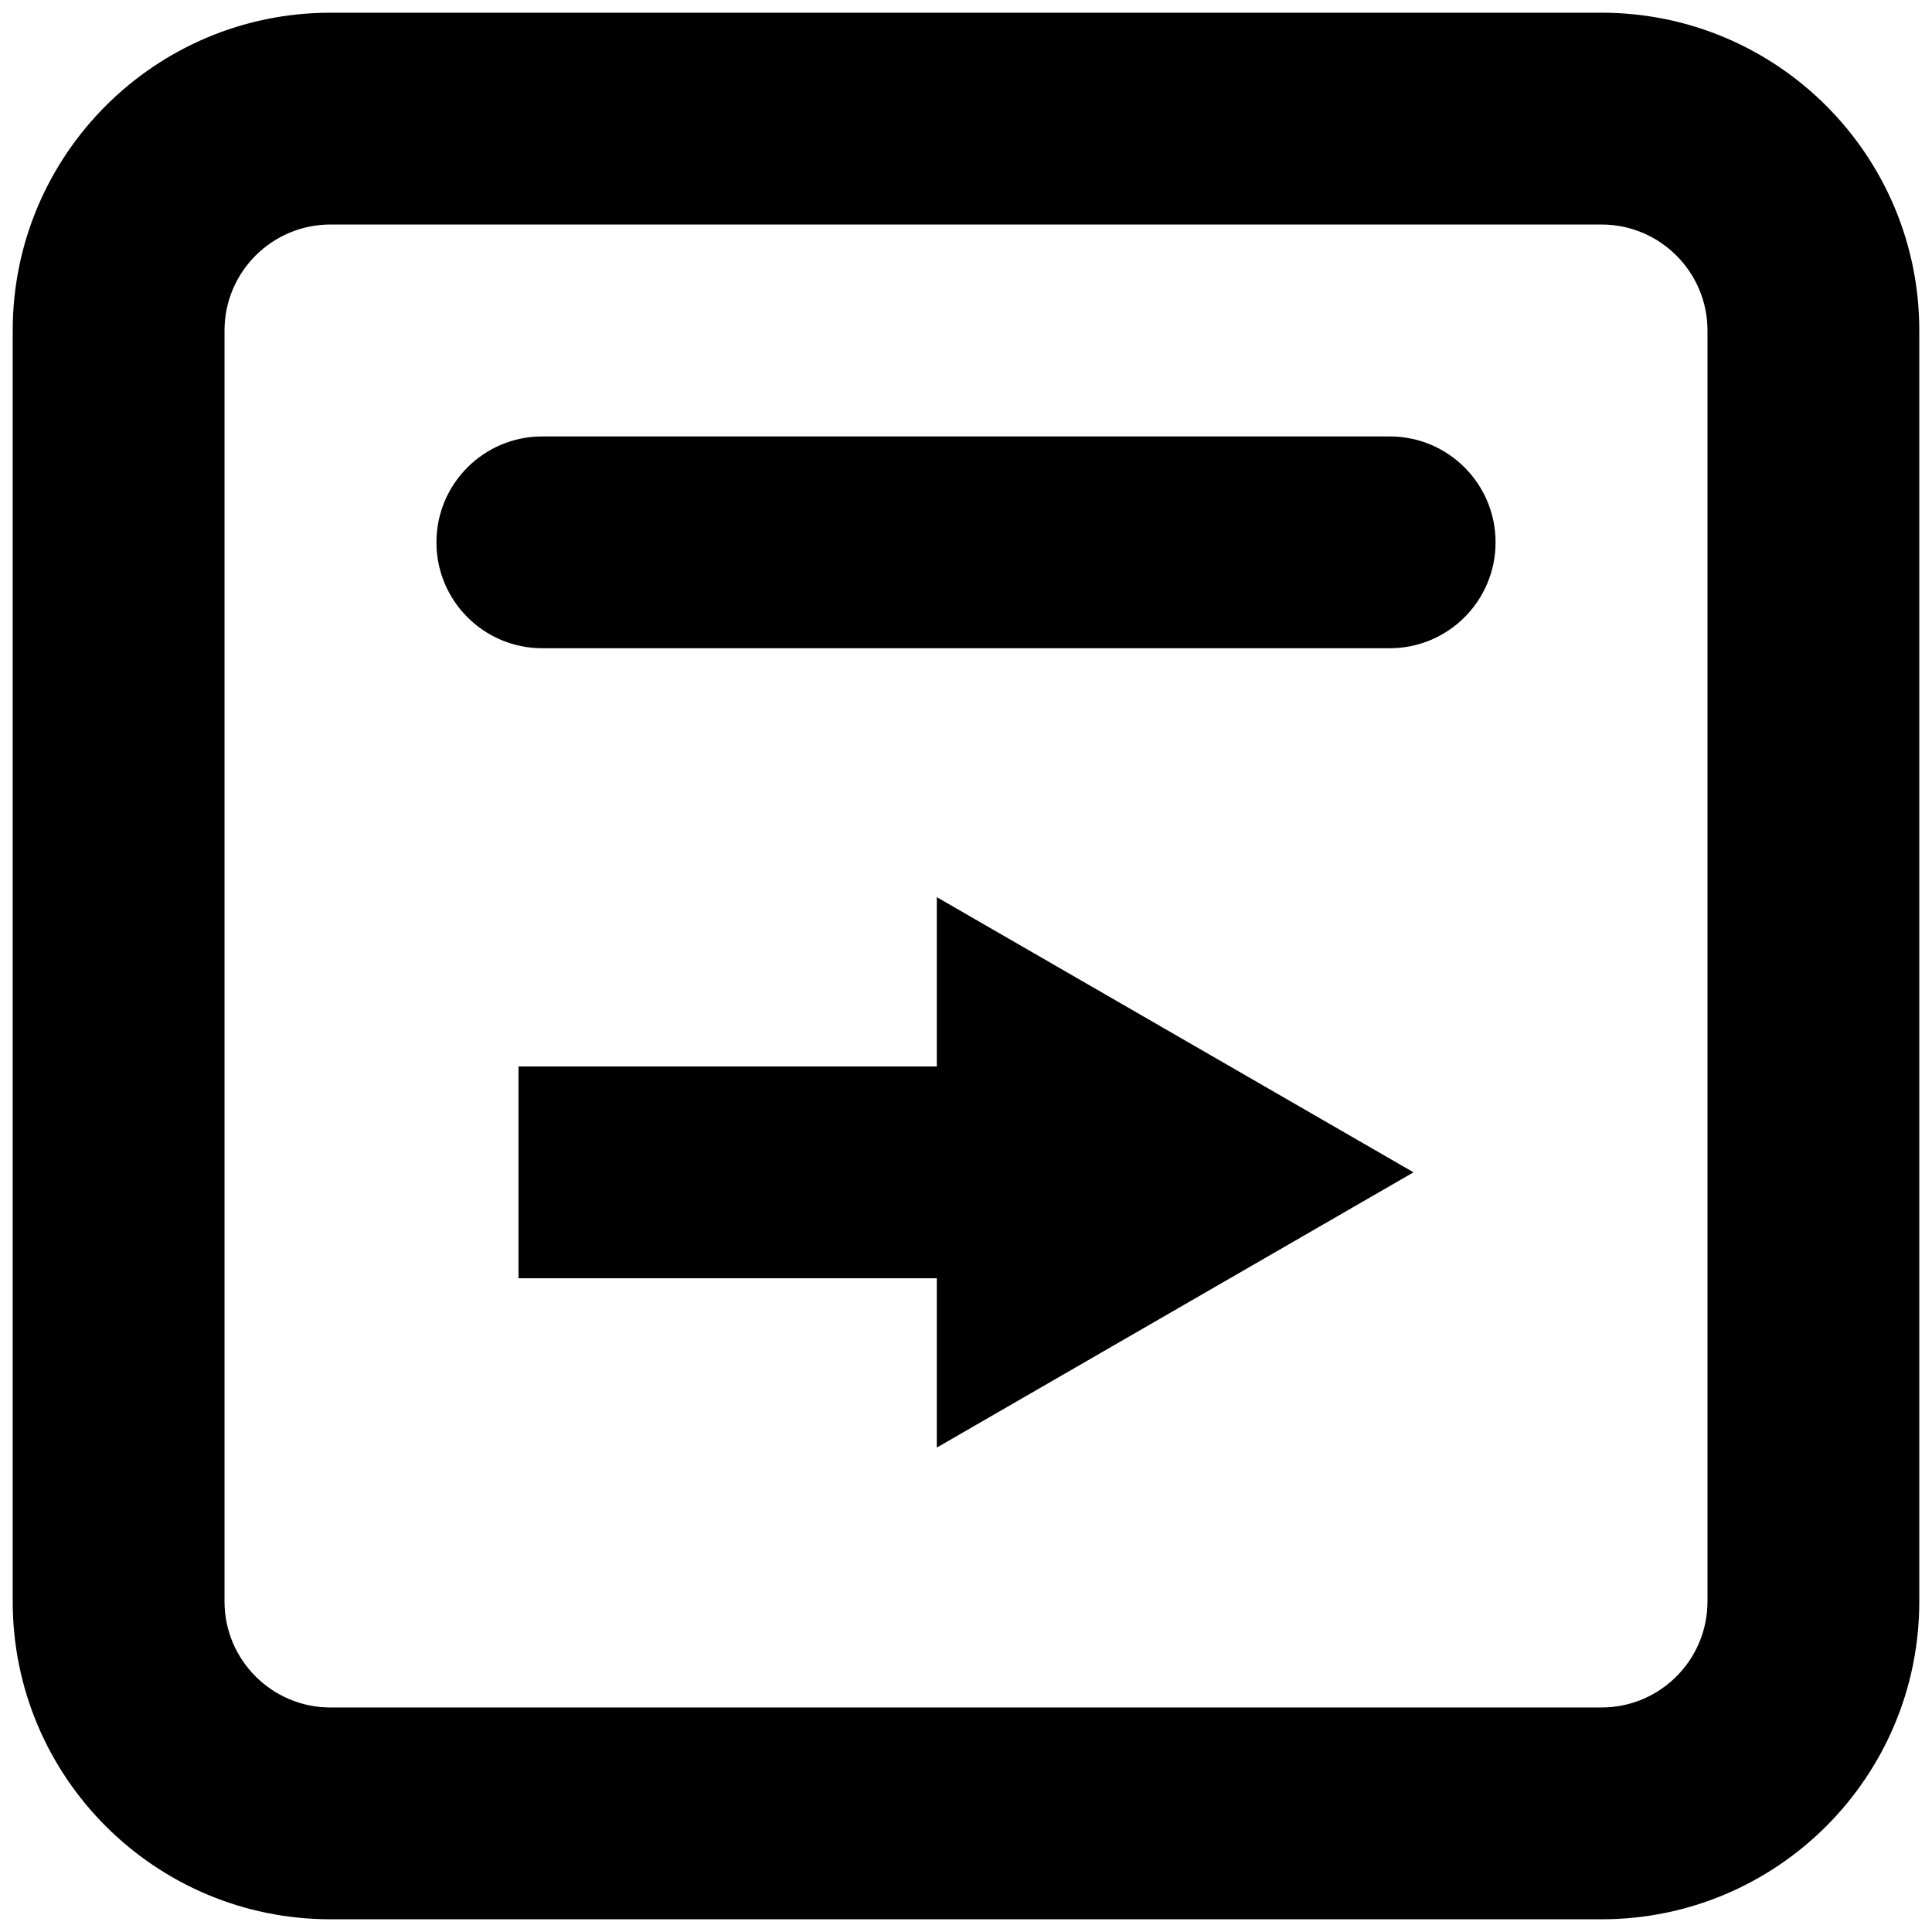
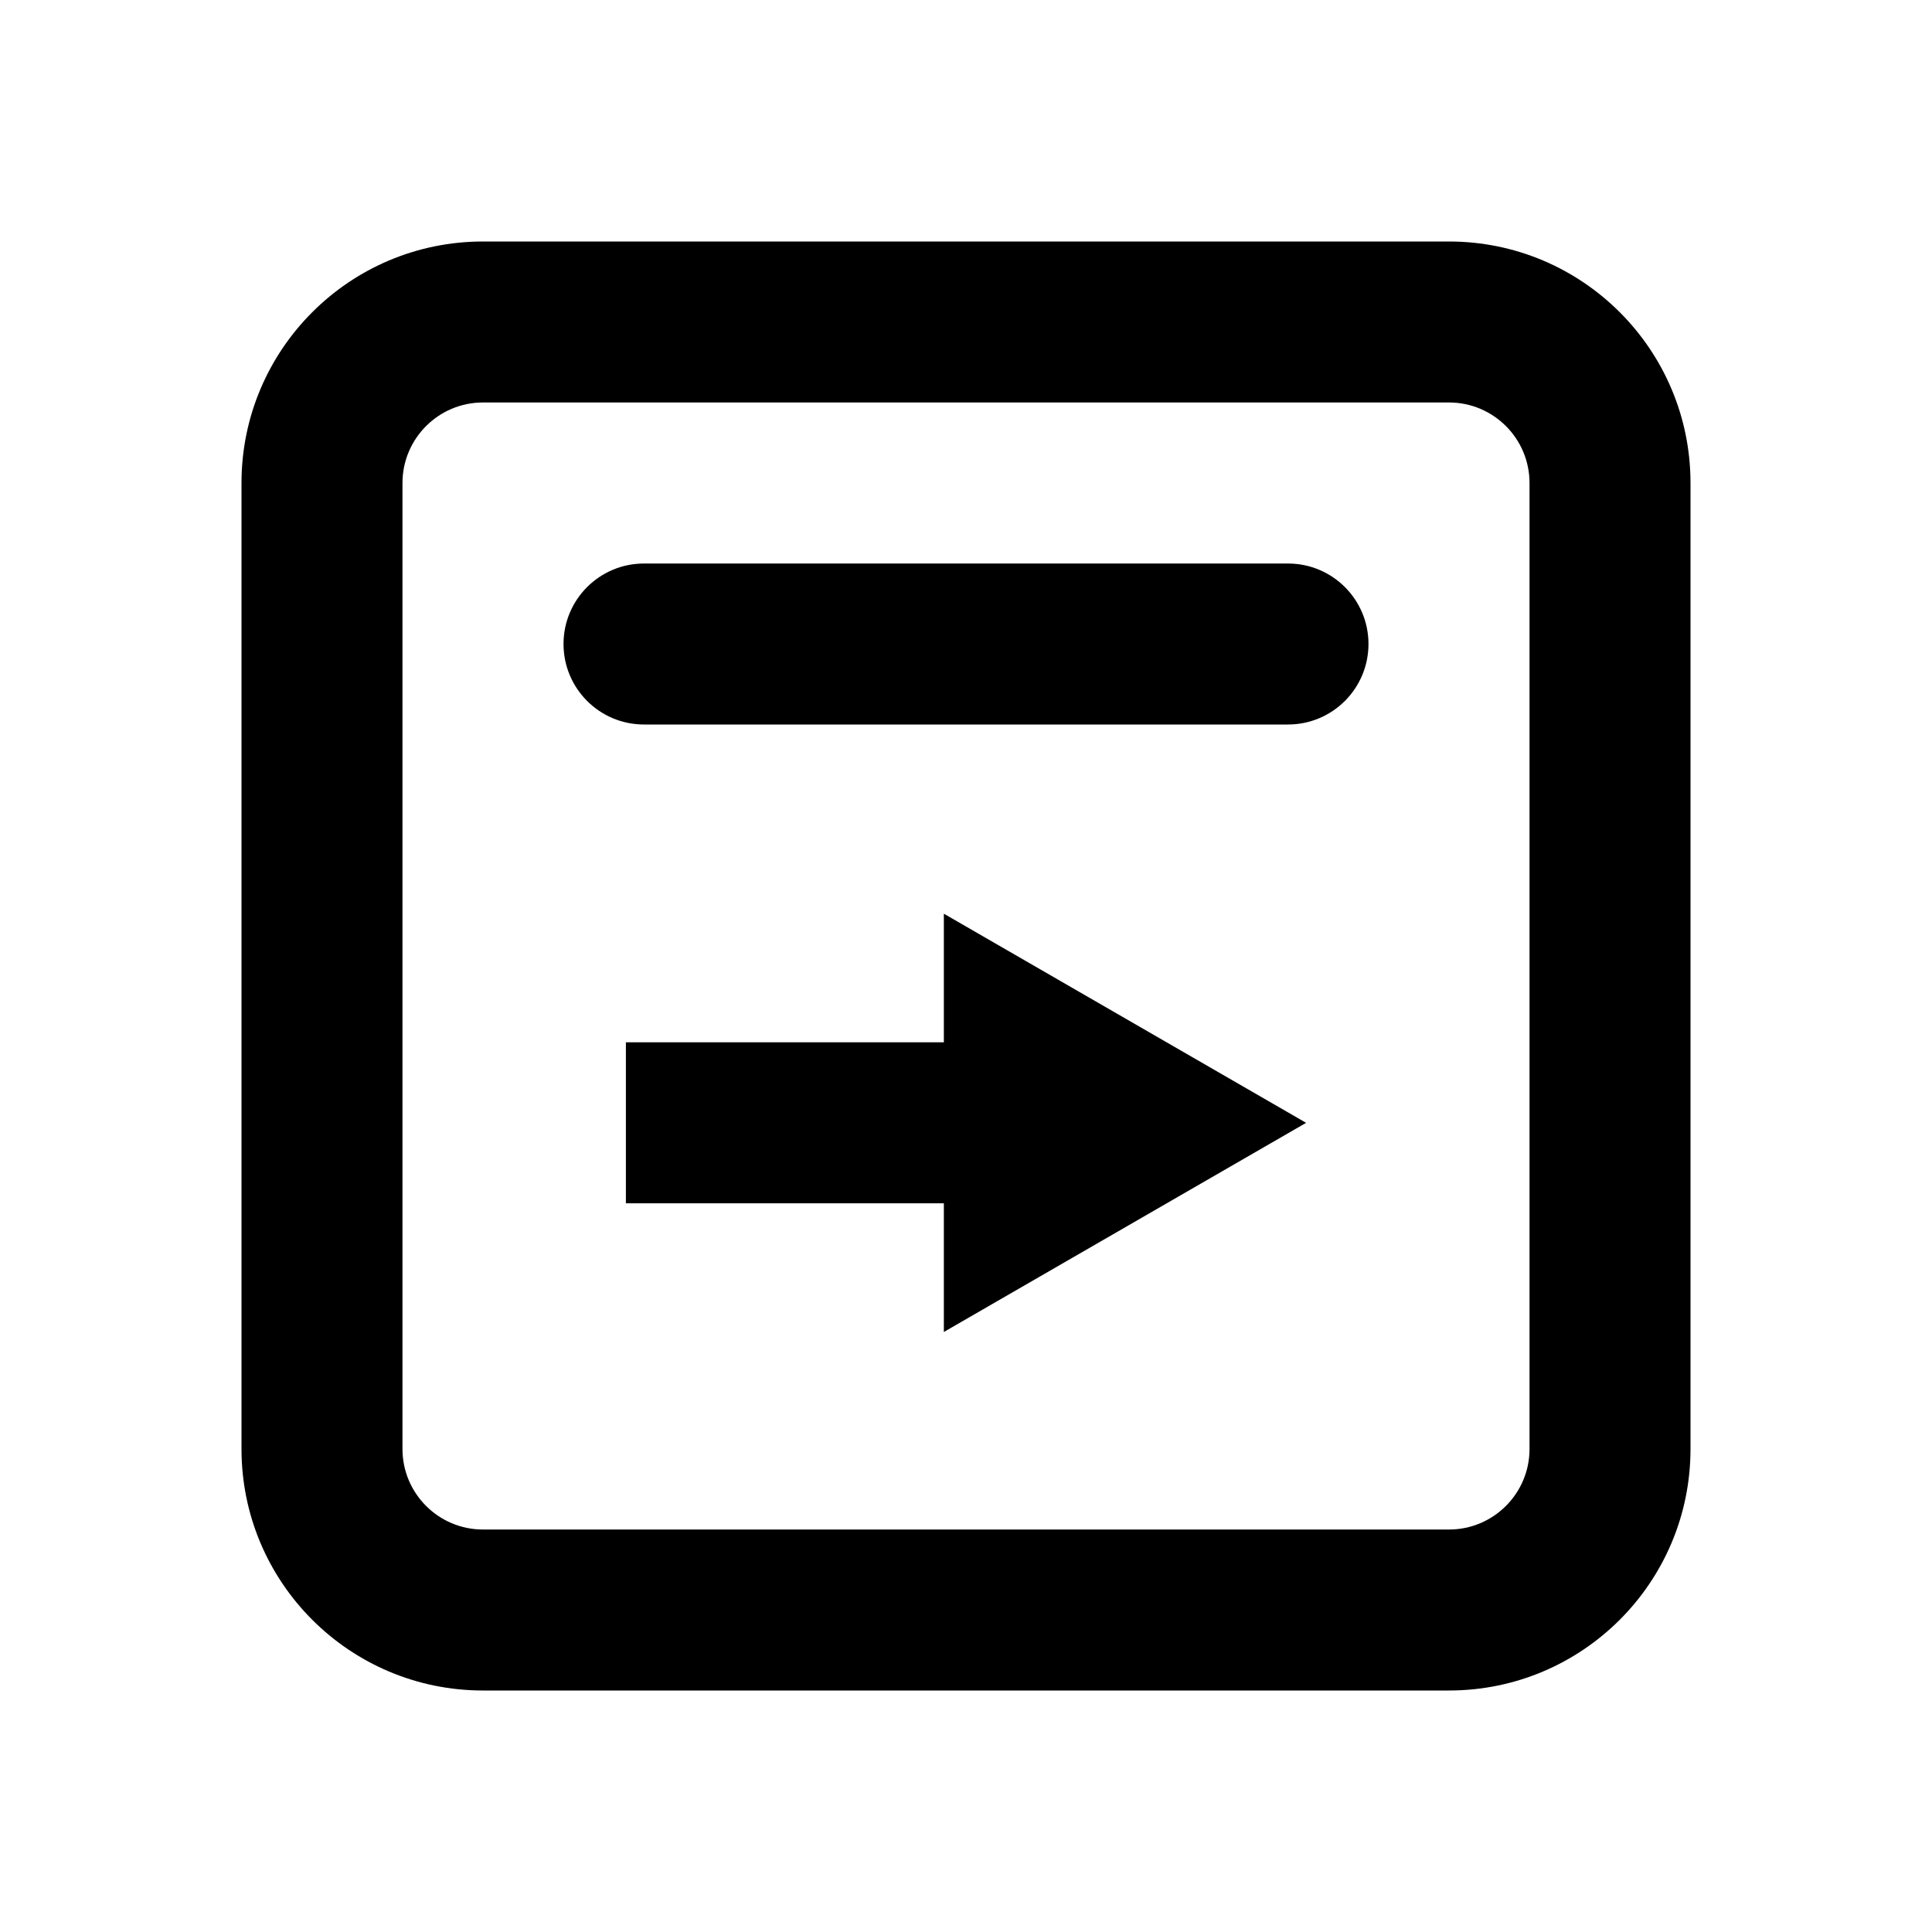
- <svg xmlns="http://www.w3.org/2000/svg" width="19" height="19" viewBox="0 0 19 19" fill="none">
-   <path d="M9.213 14.236L13.901 11.529L9.213 8.823V10.488H5.099V12.571H9.213V14.236Z" fill="black" />
-   <path d="M5.333 4.292C4.758 4.292 4.292 4.758 4.292 5.333C4.292 5.909 4.758 6.375 5.333 6.375H13.667C14.242 6.375 14.708 5.909 14.708 5.333C14.708 4.758 14.242 4.292 13.667 4.292H5.333Z" fill="black" />
-   <path fill-rule="evenodd" clip-rule="evenodd" d="M3.25 0.125C1.524 0.125 0.125 1.524 0.125 3.25V15.75C0.125 17.476 1.524 18.875 3.25 18.875H15.75C17.476 18.875 18.875 17.476 18.875 15.75V3.25C18.875 1.524 17.476 0.125 15.75 0.125H3.25ZM15.75 2.208H3.25C2.675 2.208 2.208 2.675 2.208 3.25V15.75C2.208 16.325 2.675 16.792 3.25 16.792H15.75C16.325 16.792 16.792 16.325 16.792 15.75V3.25C16.792 2.675 16.325 2.208 15.75 2.208Z" fill="black" />
+ <svg xmlns="http://www.w3.org/2000/svg" width="28" height="28" viewBox="0 0 28 28" fill="none">
+   <path d="M13.679 19.304L18.929 16.273L13.679 13.242V15.106H9.071V17.439H13.679V19.304Z" fill="black" />
+   <path d="M9.333 8.167C8.689 8.167 8.167 8.689 8.167 9.333C8.167 9.978 8.689 10.5 9.333 10.5H18.667C19.311 10.5 19.833 9.978 19.833 9.333C19.833 8.689 19.311 8.167 18.667 8.167H9.333Z" fill="black" />
+   <path fill-rule="evenodd" clip-rule="evenodd" d="M7 3.5C5.067 3.5 3.5 5.067 3.5 7V21C3.5 22.933 5.067 24.5 7 24.5H21C22.933 24.5 24.5 22.933 24.5 21V7C24.5 5.067 22.933 3.5 21 3.5H7ZM21 5.833H7C6.356 5.833 5.833 6.356 5.833 7V21C5.833 21.644 6.356 22.167 7 22.167H21C21.644 22.167 22.167 21.644 22.167 21V7C22.167 6.356 21.644 5.833 21 5.833Z" fill="black" />
</svg>
